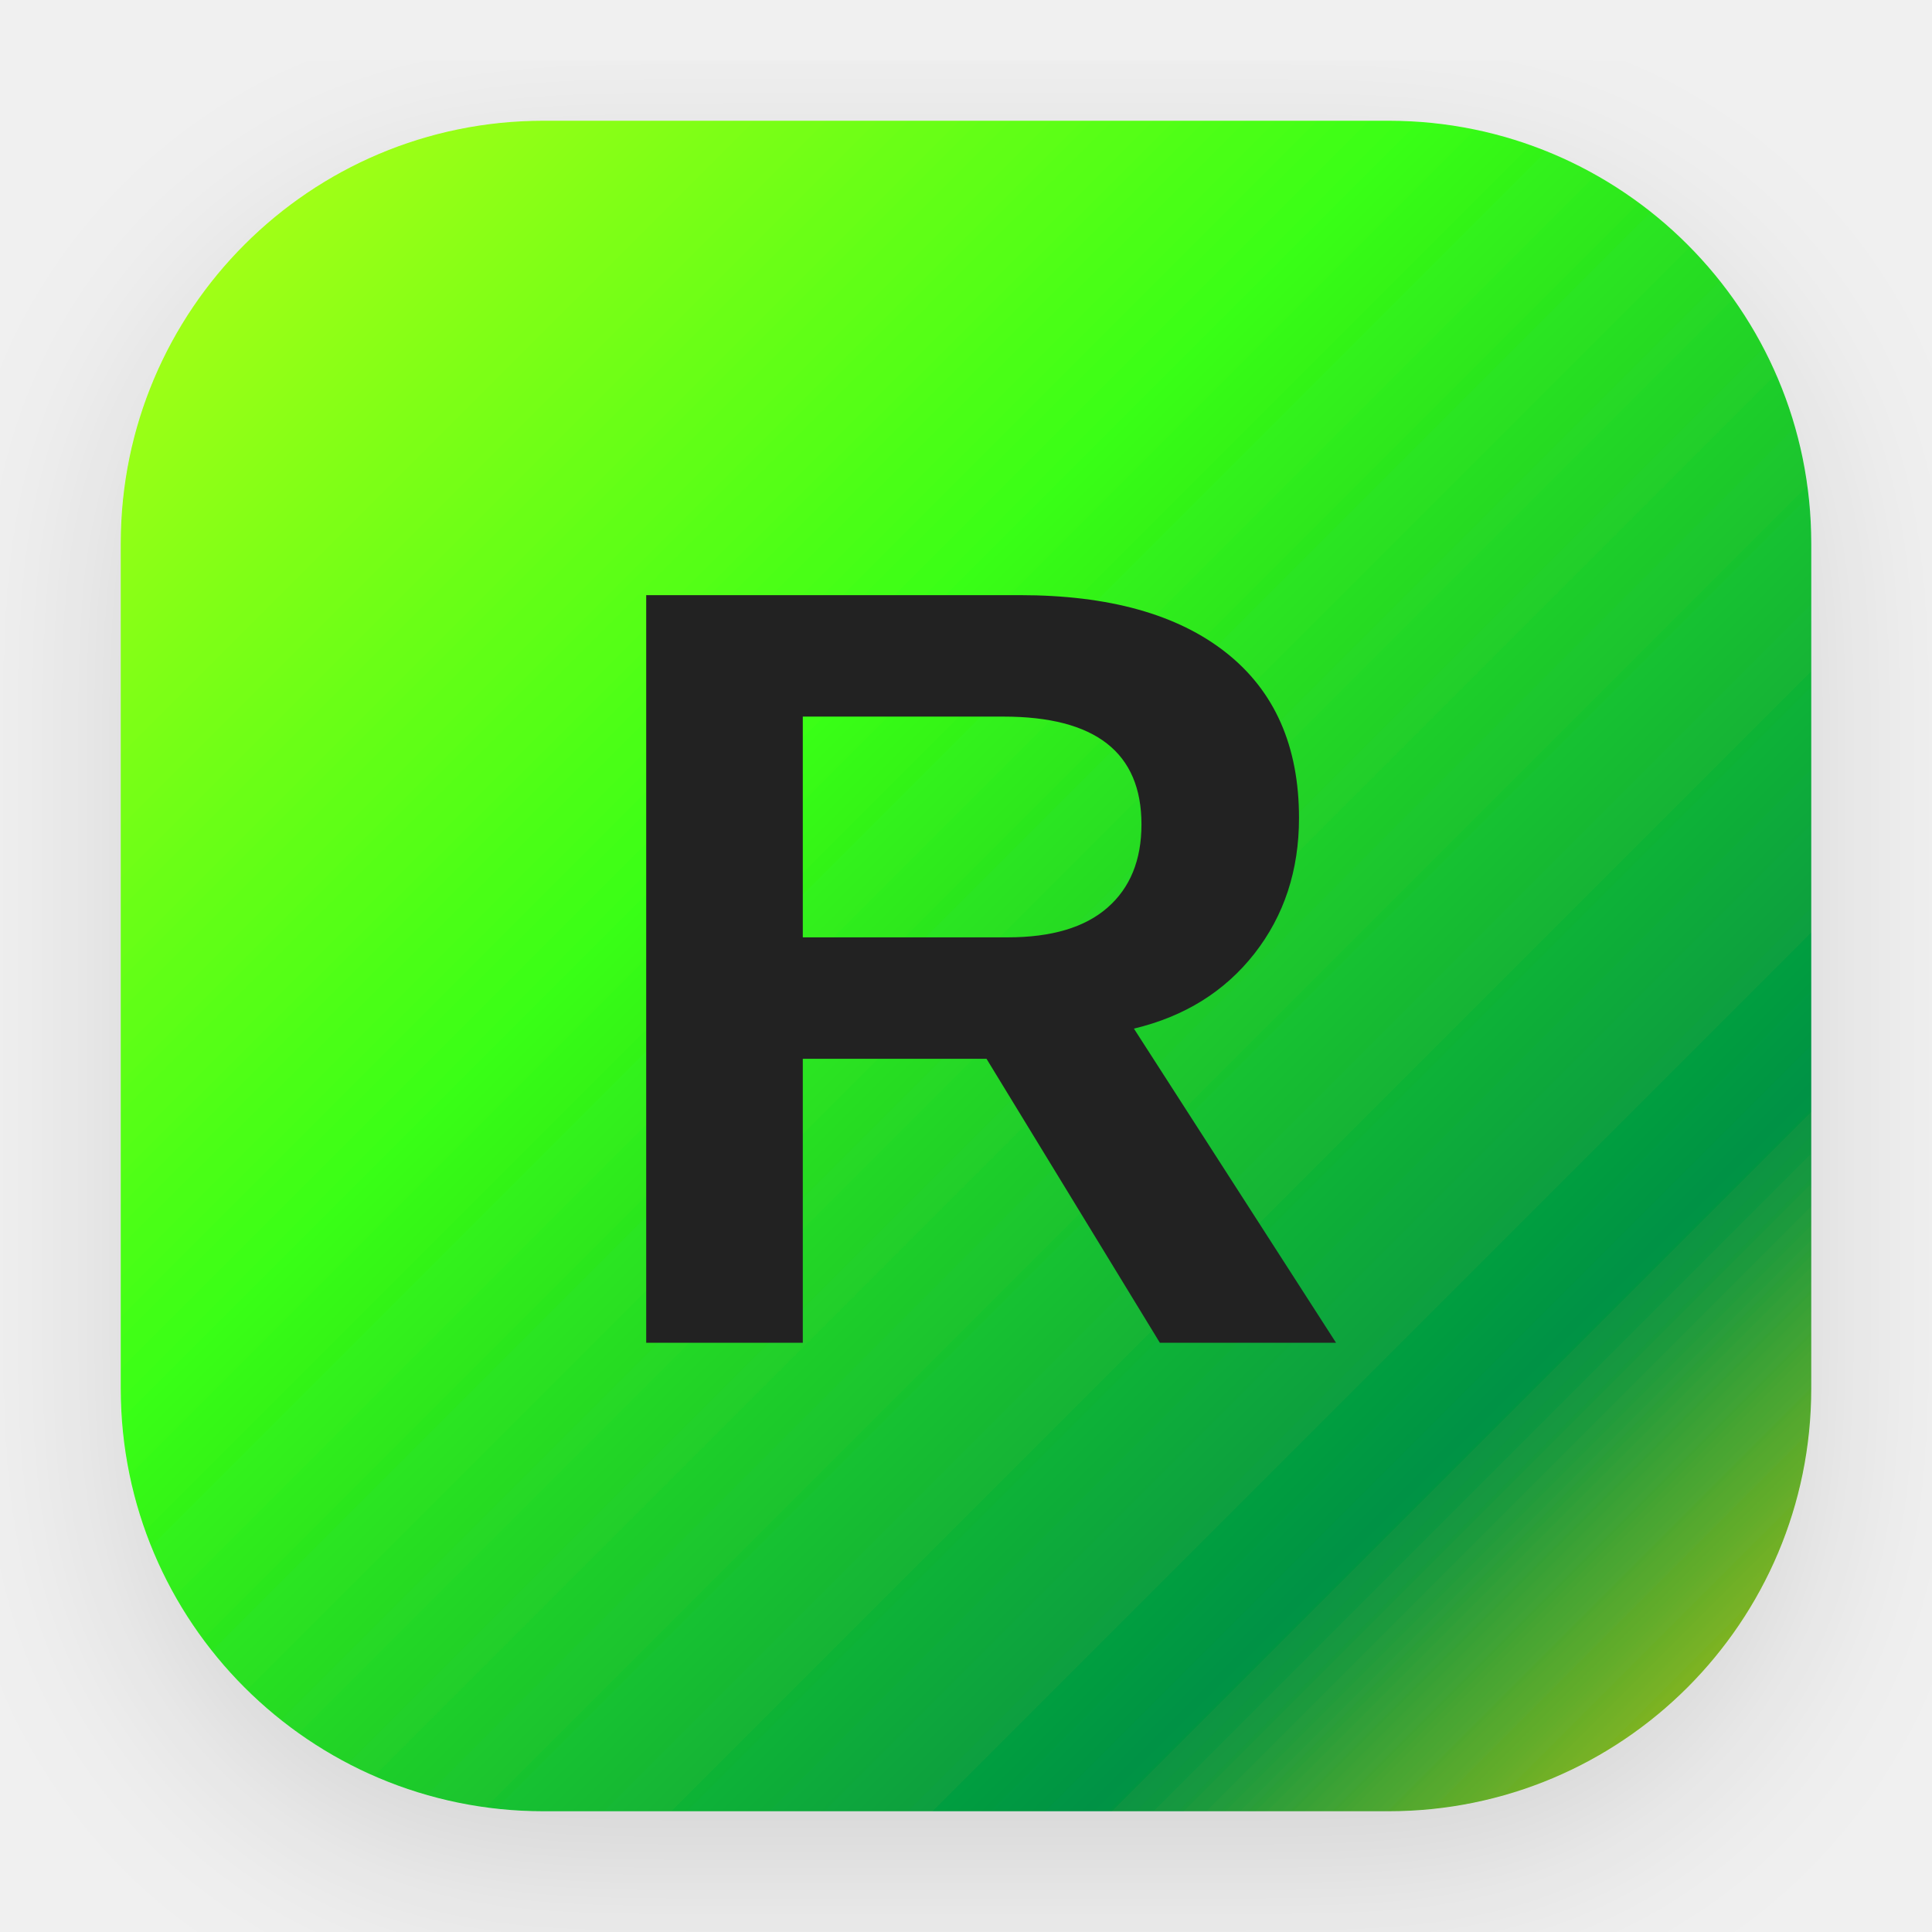
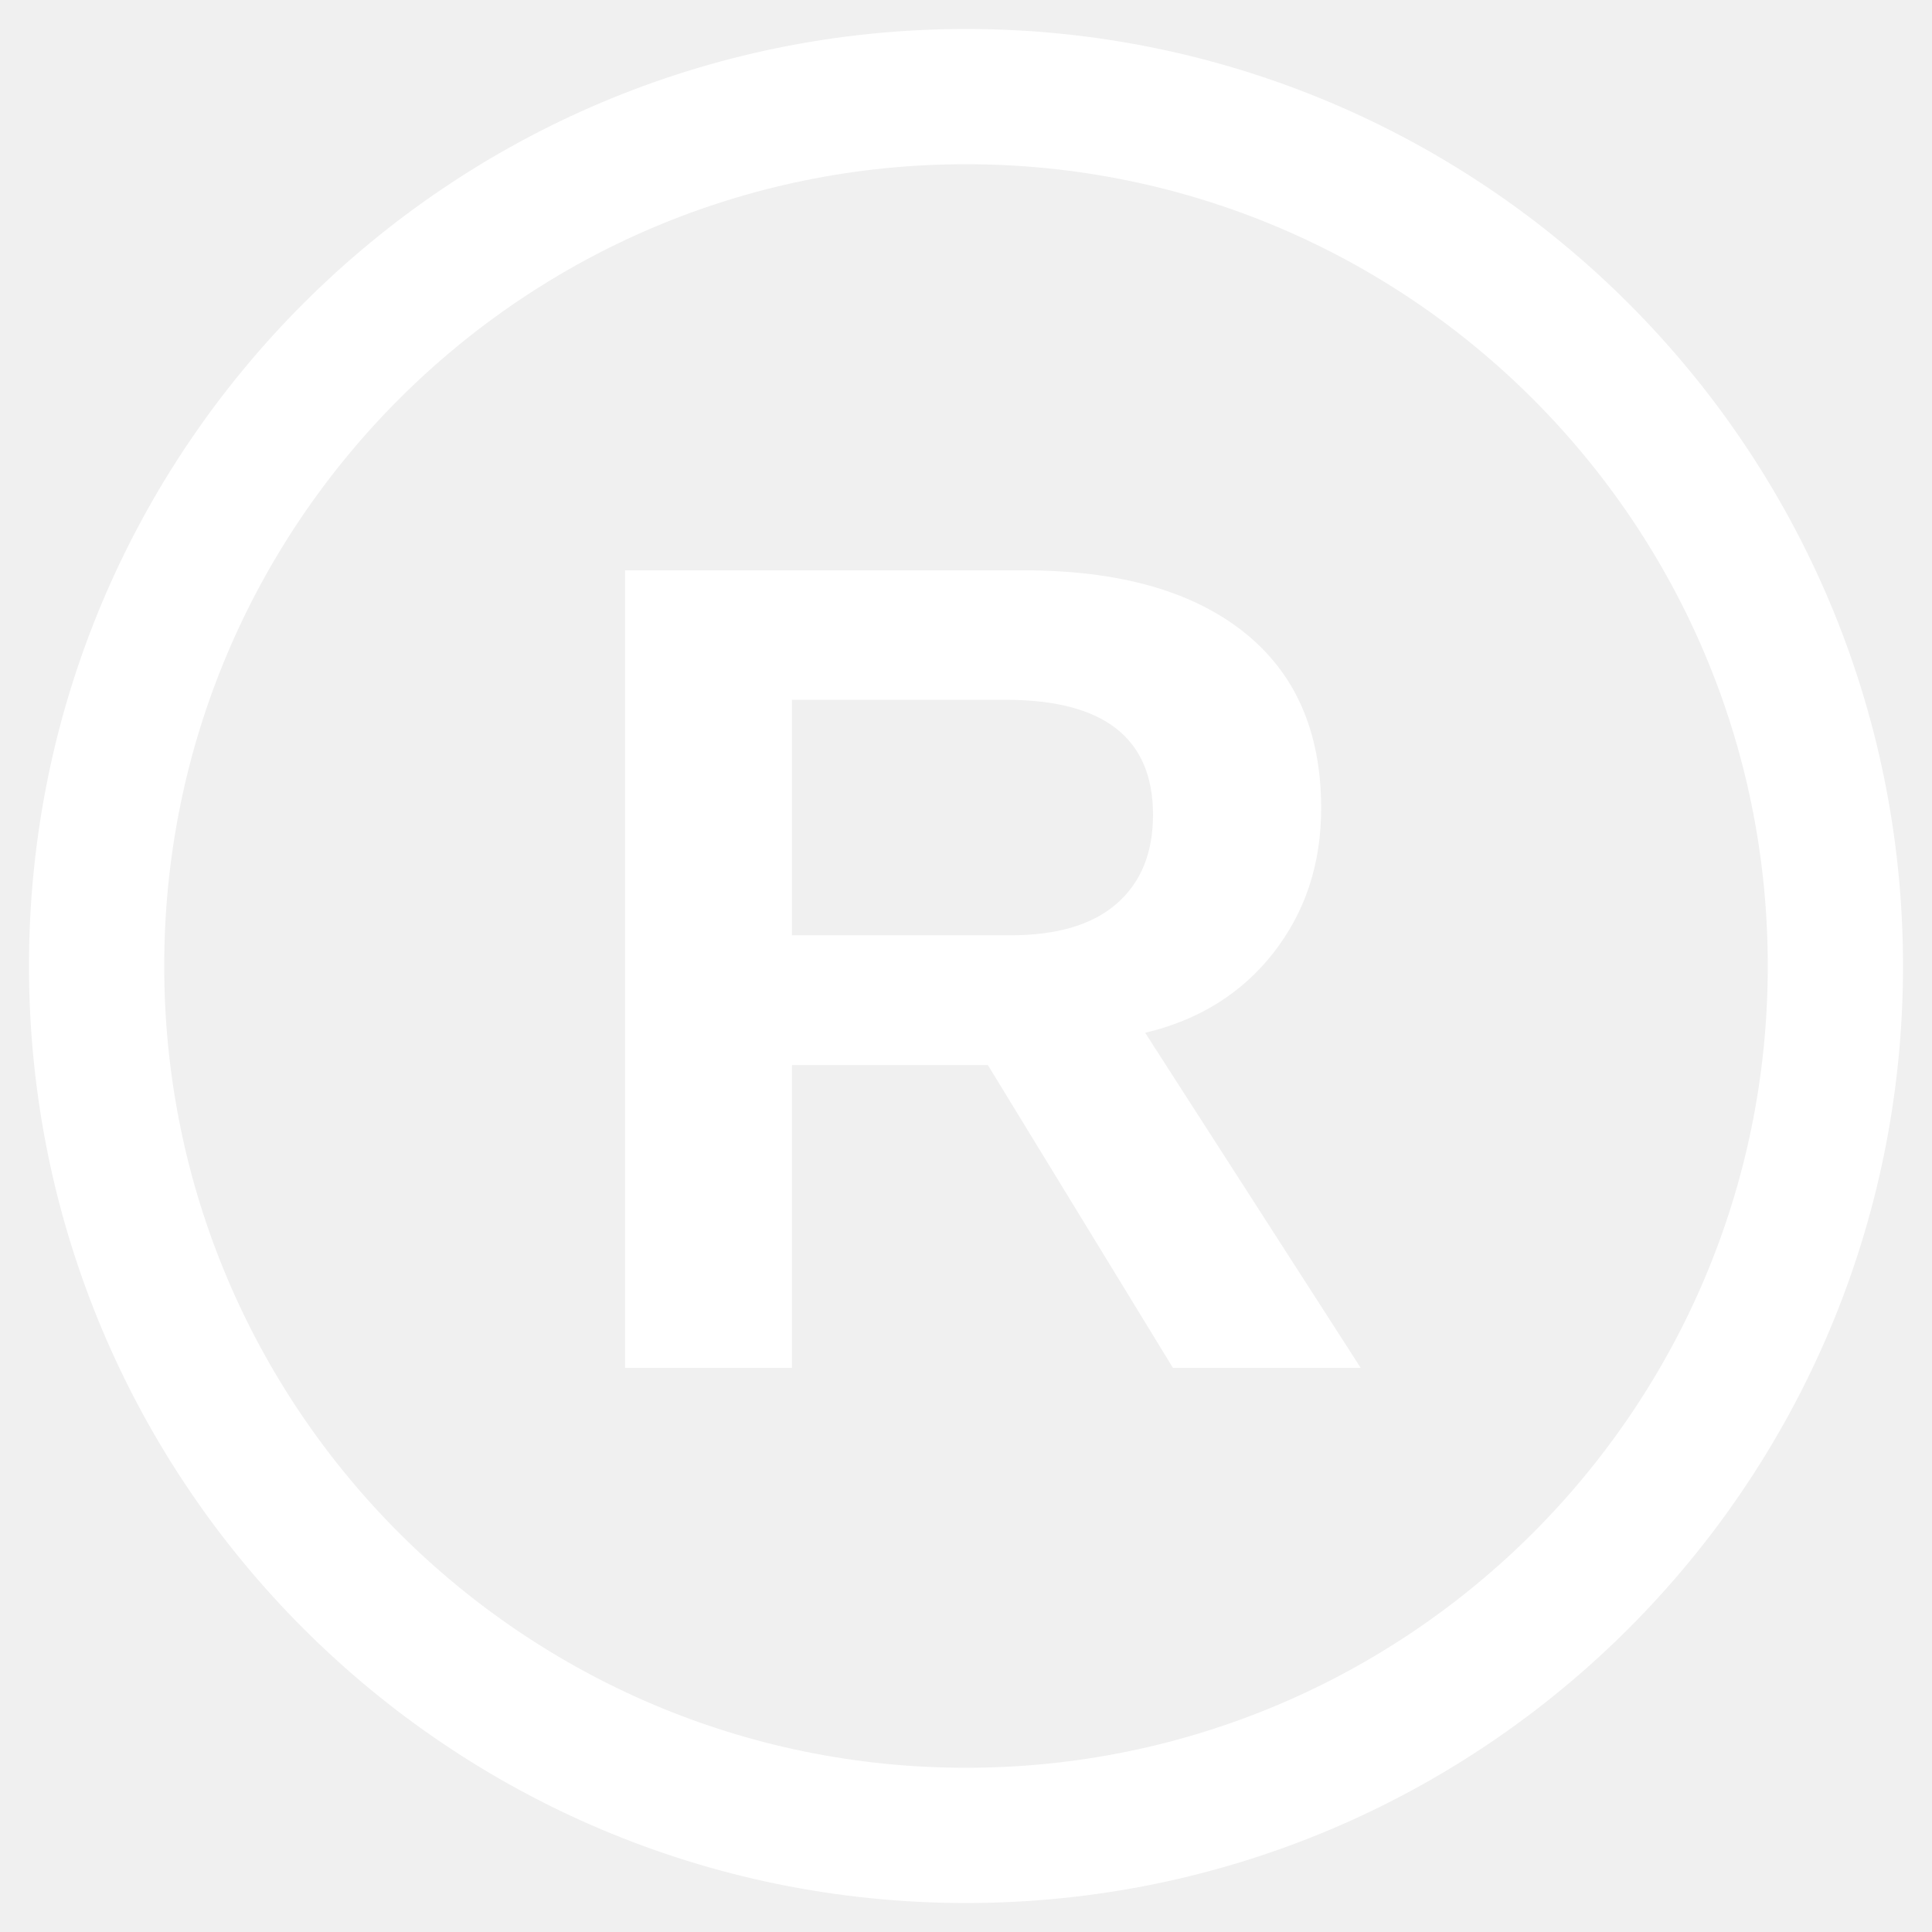
- <svg xmlns="http://www.w3.org/2000/svg" width="128" height="128" viewBox="0 0 128 128" fill="none">
-   <defs>
-     <linearGradient id="dew-bg" x1="0" y1="0" x2="128" y2="128" gradientUnits="userSpaceOnUse">
-       <stop offset="0%" stop-color="#D0FF14" />
-       <stop offset="40%" stop-color="#39FF14" />
-       <stop offset="75%" stop-color="#009245" />
-       <stop offset="100%" stop-color="#FFD600" />
-     </linearGradient>
-     <filter id="shadow" x="-10%" y="-10%" width="120%" height="120%">
-       <feDropShadow dx="0" dy="4" stdDeviation="6" flood-color="#000" flood-opacity="0.12" />
-     </filter>
-   </defs>
-   <rect x="8" y="8" width="112" height="112" rx="28" fill="url(#dew-bg)" filter="url(#shadow)" />
-   <text x="50%" y="50%" text-anchor="middle" dominant-baseline="central" font-family="SF Pro Display, Arial, Helvetica, sans-serif" font-size="72" font-weight="bold" fill="#222" style="letter-spacing:0.02em;">
+ <svg xmlns="http://www.w3.org/2000/svg" width="100" height="100" viewBox="0 0 100 100">
+   <circle cx="50" cy="50" r="45" fill="none" stroke="white" stroke-width="7" />
+   <text x="50%" y="50%" text-anchor="middle" dominant-baseline="central" font-family="SF Pro Display, Arial, Helvetica, sans-serif" font-size="60" font-weight="bold" fill="white" style="letter-spacing:0.02em;">
    R
  </text>
</svg>
